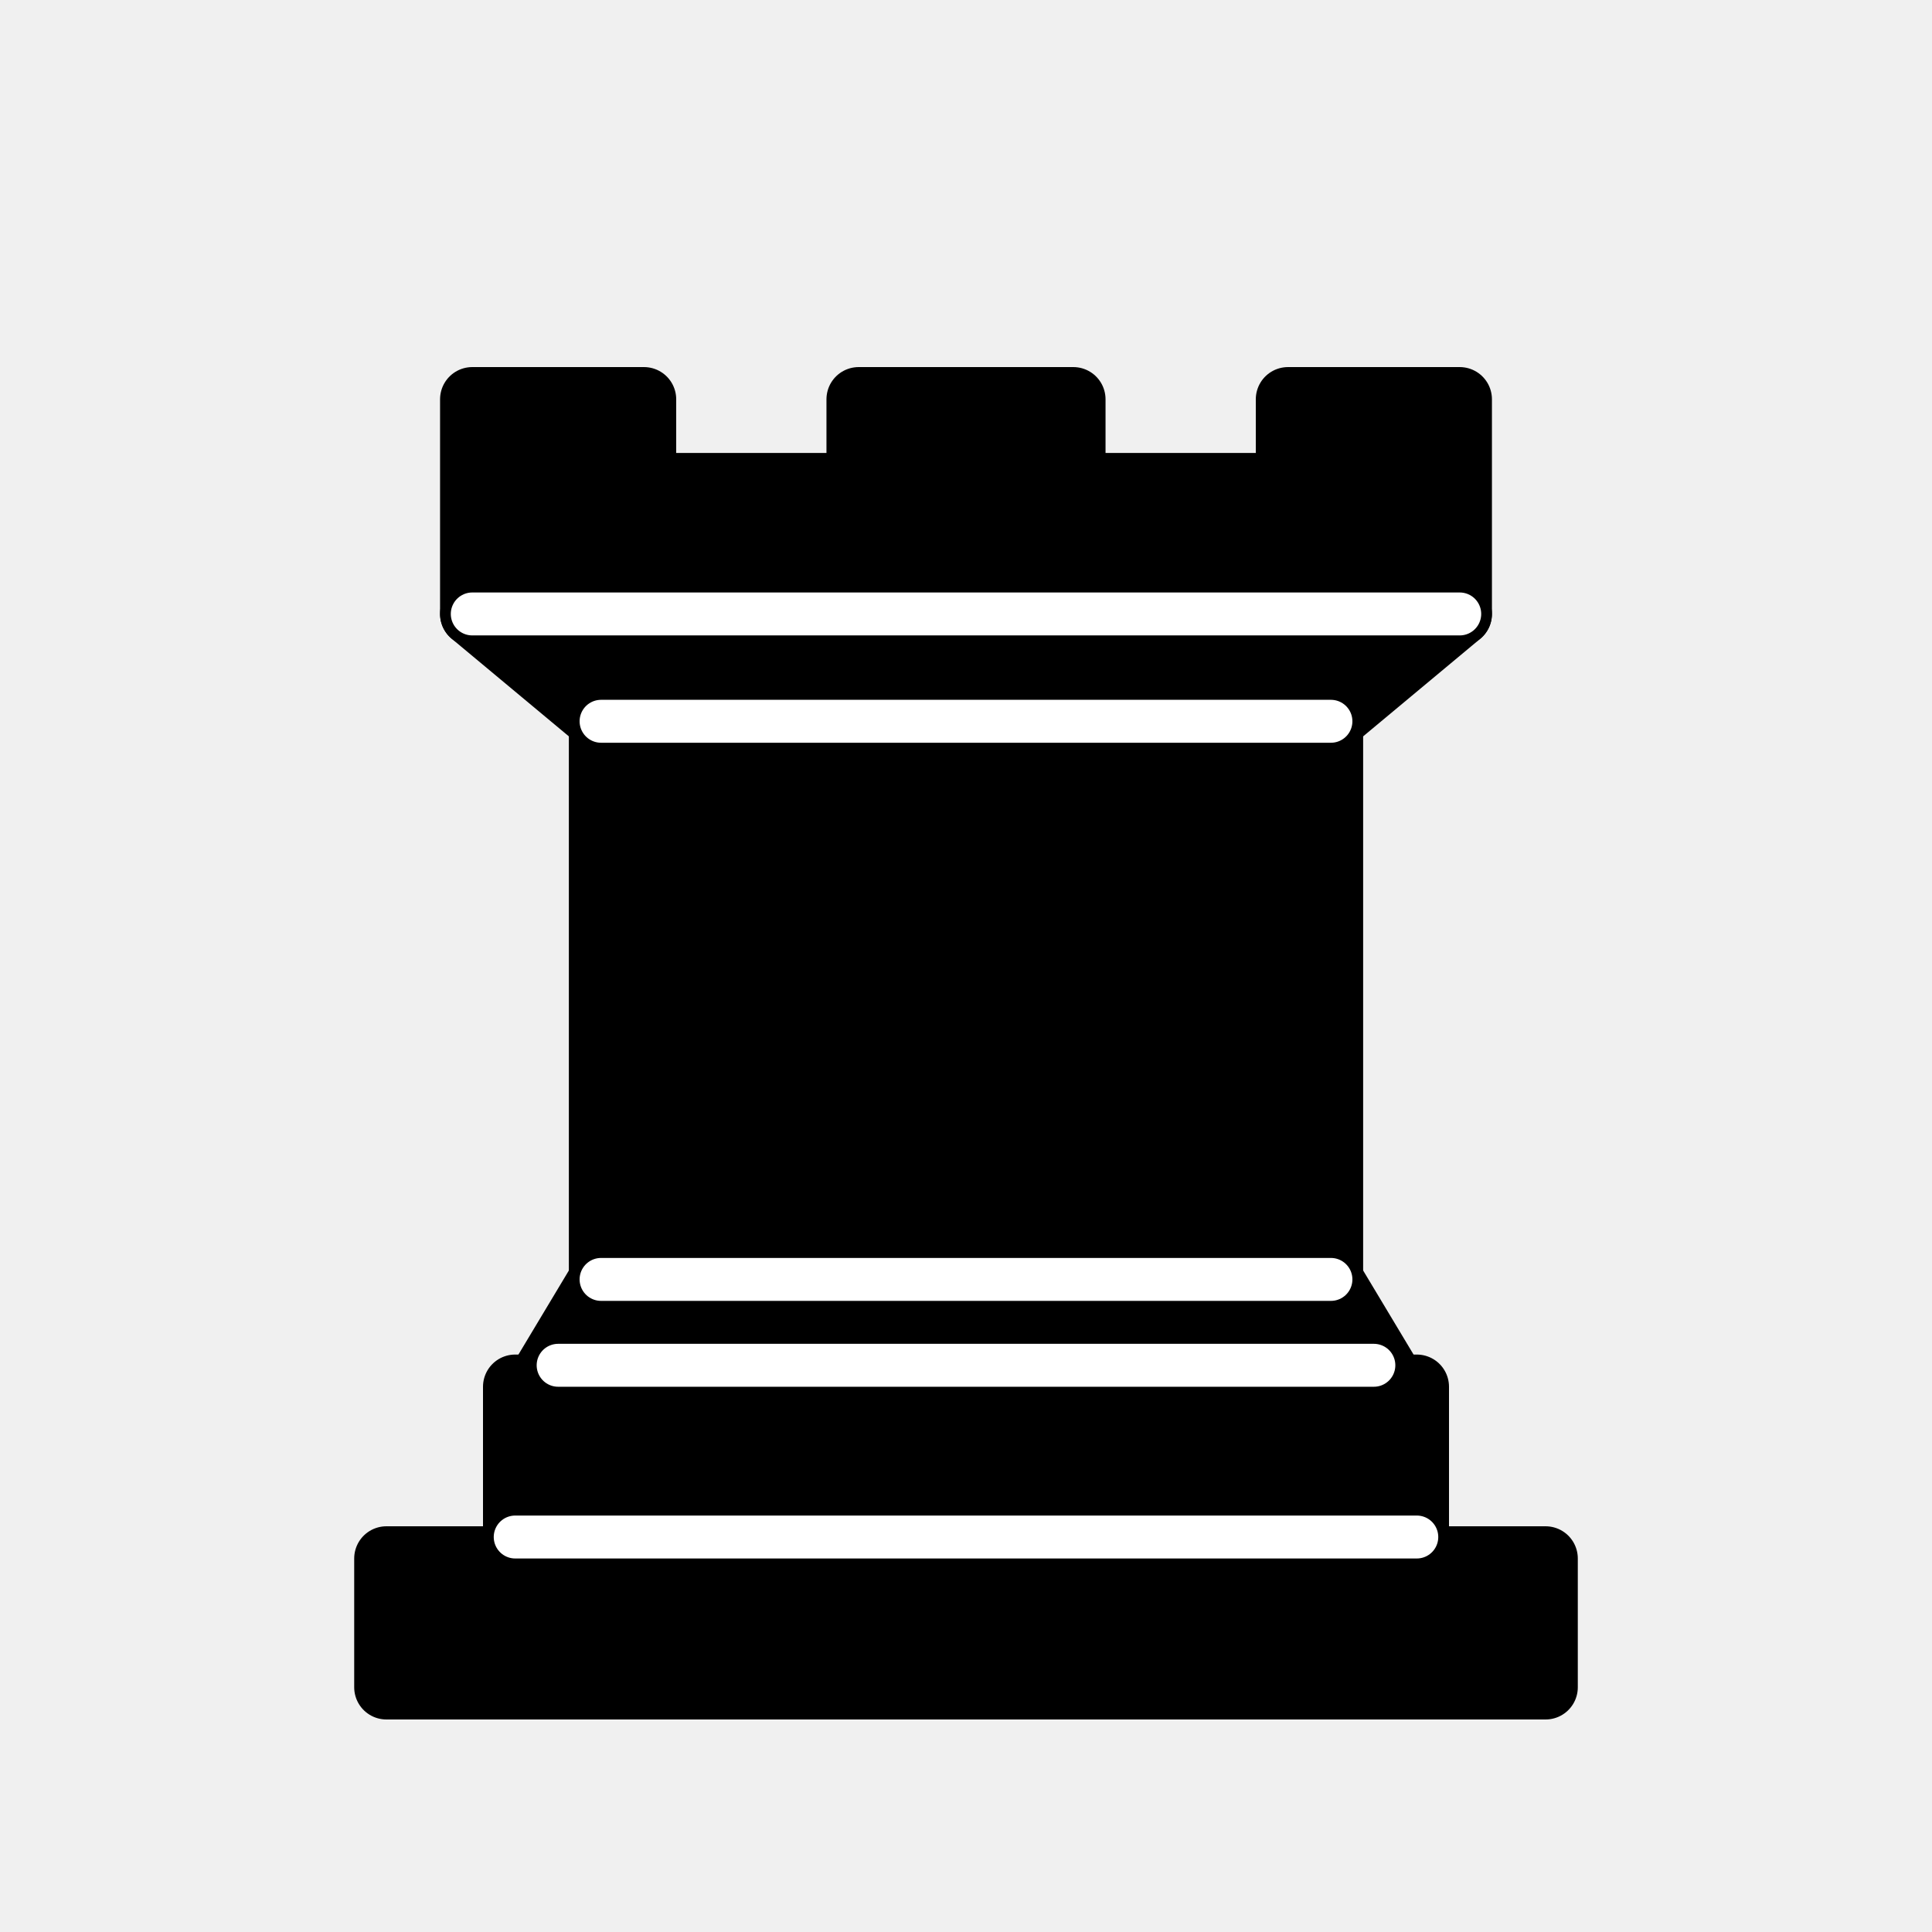
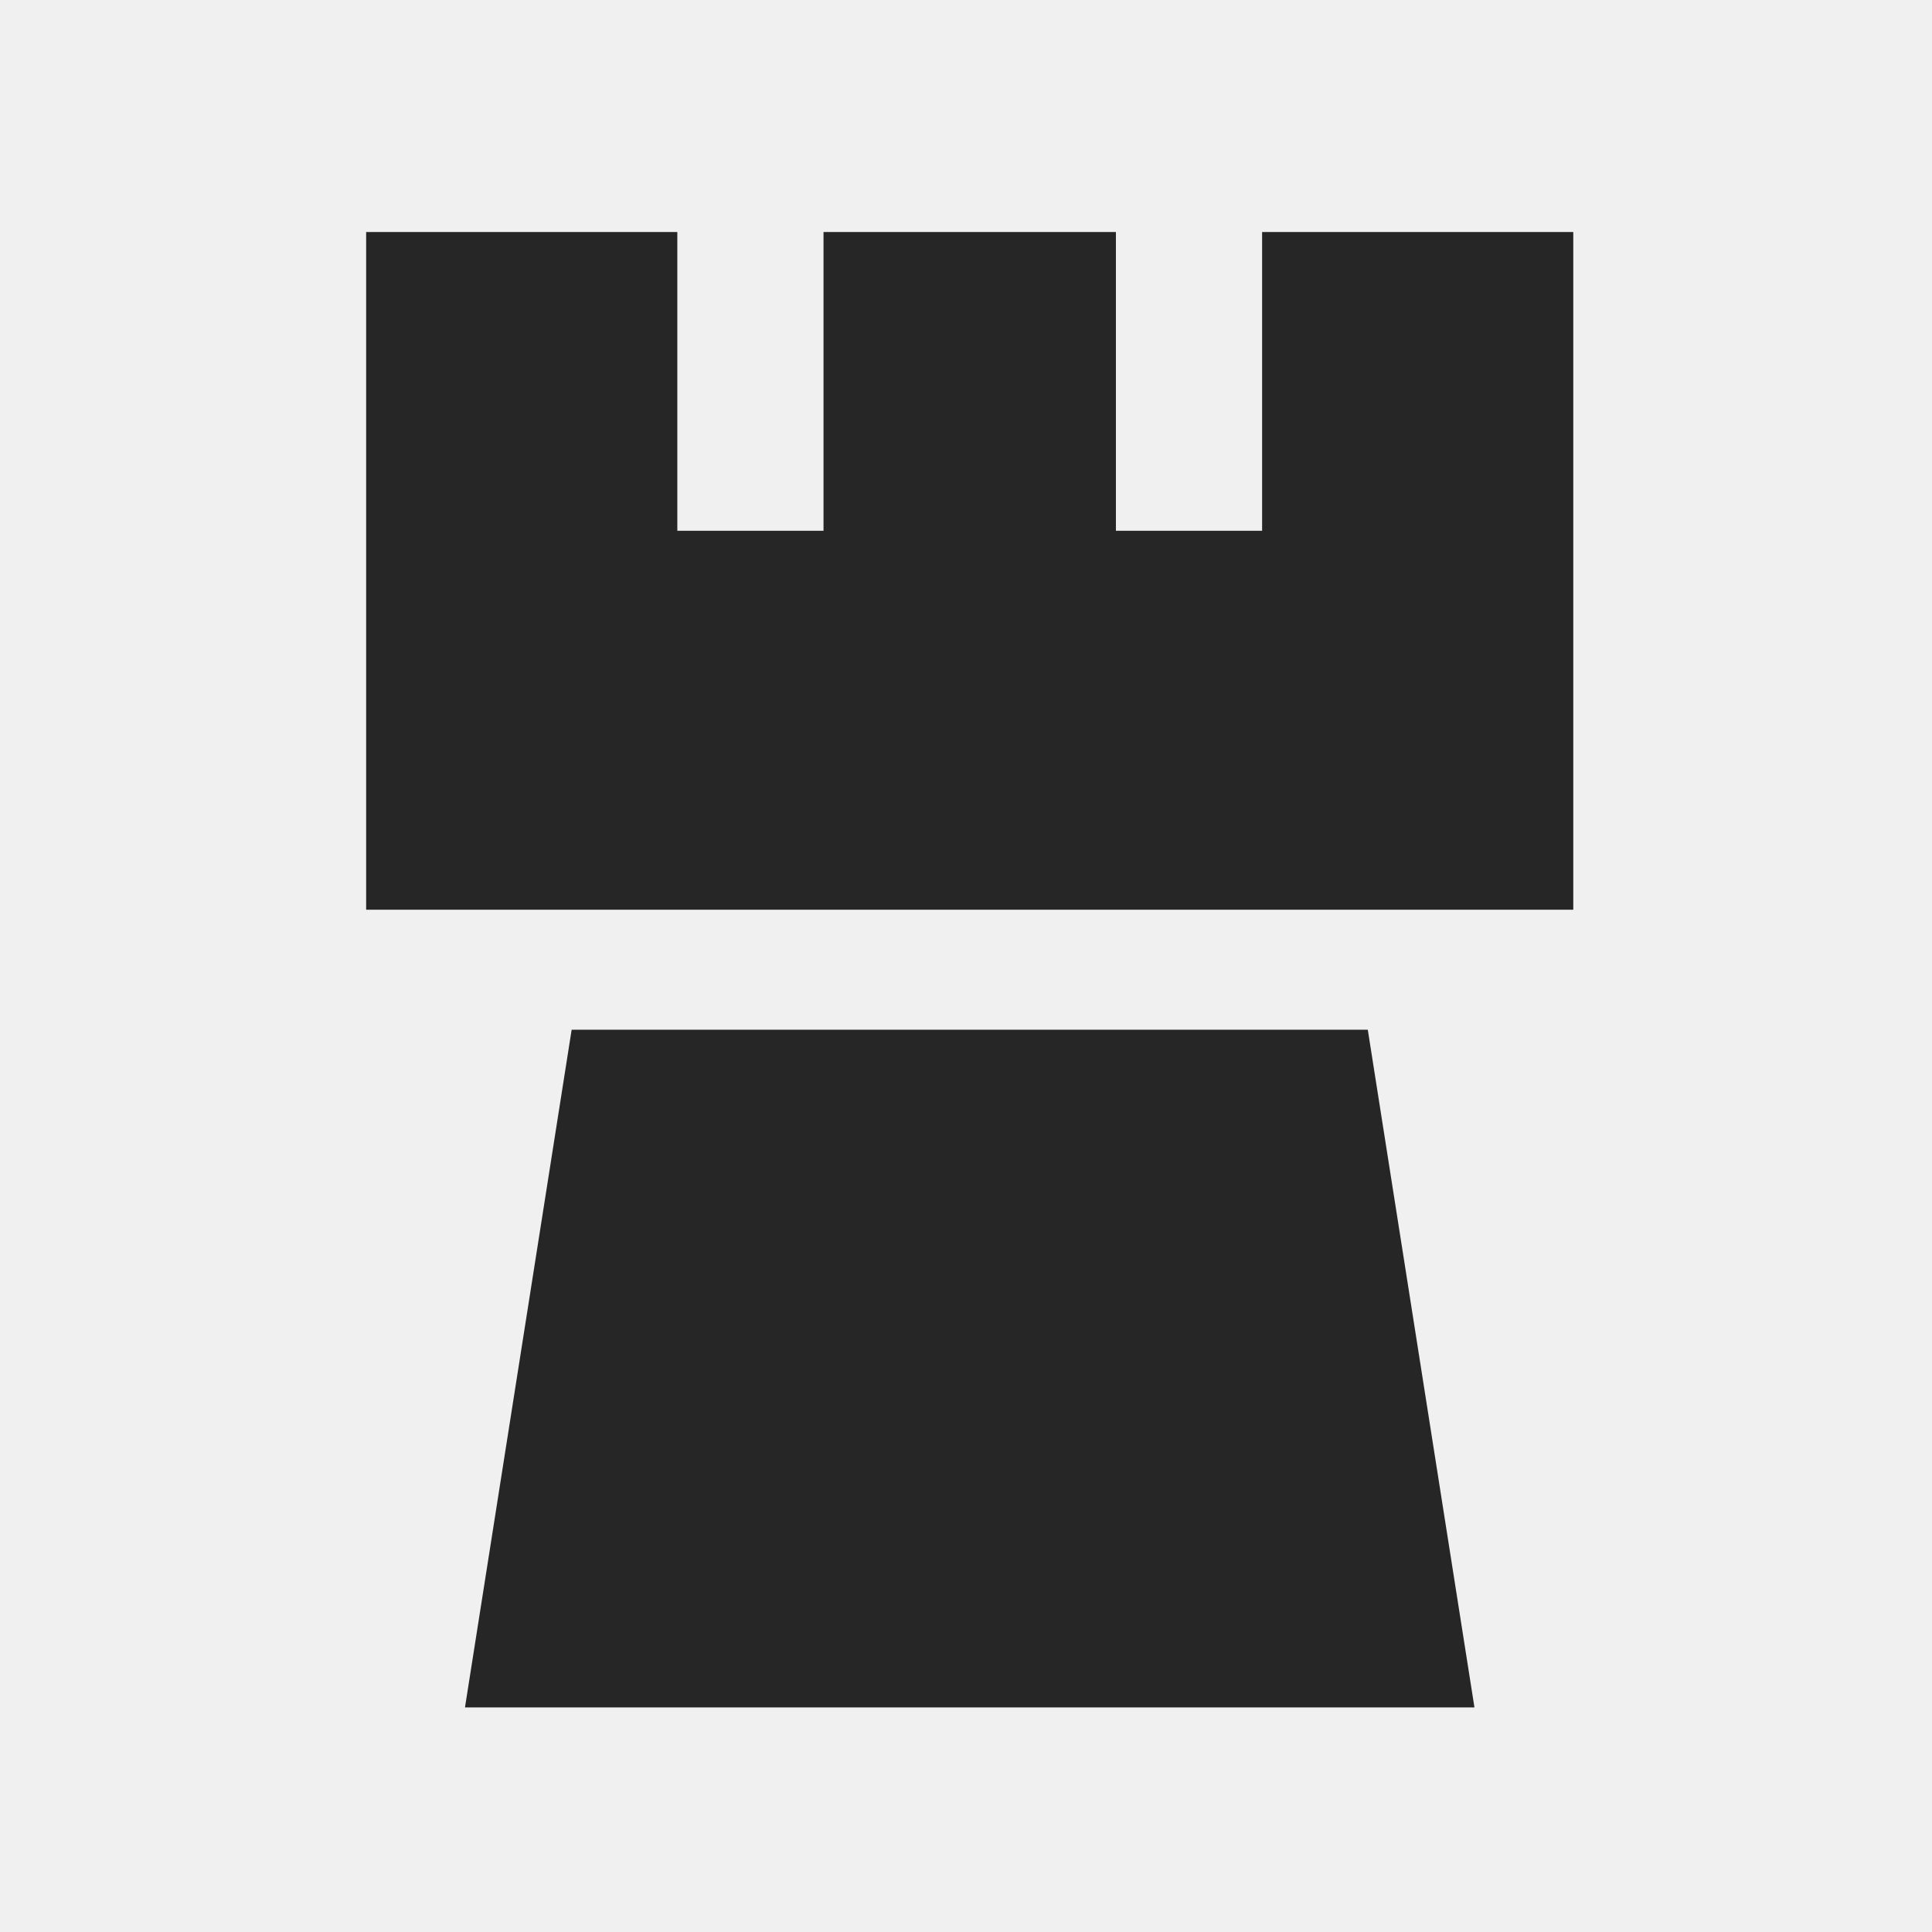
- <svg xmlns="http://www.w3.org/2000/svg" version="1.1" width="45" height="45">
-   <g style="opacity:1; fill:#000000; fill-opacity:1; fill-rule:evenodd; stroke:#000000; stroke-width:1.5; stroke-linecap:round;stroke-linejoin:round;stroke-miterlimit:4; stroke-dasharray:none; stroke-opacity:1;" transform="translate(0,0.3)">
-     <path d="M 9,39 L 36,39 L 36,36 L 9,36 L 9,39 z " style="stroke-linecap:butt;" />
-     <path d="M 12.5,32 L 14,29.5 L 31,29.5 L 32.5,32 L 12.5,32 z " style="stroke-linecap:butt;" />
-     <path d="M 12,36 L 12,32 L 33,32 L 33,36 L 12,36 z " style="stroke-linecap:butt;" />
-     <path d="M 14,29.5 L 14,16.5 L 31,16.5 L 31,29.5 L 14,29.5 z " style="stroke-linecap:butt;stroke-linejoin:miter;" />
-     <path d="M 14,16.5 L 11,14 L 34,14 L 31,16.5 L 14,16.5 z " style="stroke-linecap:butt;" />
-     <path d="M 11,14 L 11,9 L 15,9 L 15,11 L 20,11 L 20,9 L 25,9 L 25,11 L 30,11 L 30,9 L 34,9 L 34,14 L 11,14 z " style="stroke-linecap:butt;" />
-     <path d="M 12,35.5 L 33,35.5 L 33,35.5" style="fill:none; stroke:#ffffff; stroke-width:1; stroke-linejoin:miter;" />
-     <path d="M 13,31.5 L 32,31.5" style="fill:none; stroke:#ffffff; stroke-width:1; stroke-linejoin:miter;" />
-     <path d="M 14,29.5 L 31,29.5" style="fill:none; stroke:#ffffff; stroke-width:1; stroke-linejoin:miter;" />
-     <path d="M 14,16.5 L 31,16.5" style="fill:none; stroke:#ffffff; stroke-width:1; stroke-linejoin:miter;" />
-     <path d="M 11,14 L 34,14" style="fill:none; stroke:#ffffff; stroke-width:1; stroke-linejoin:miter;" />
+ <svg xmlns="http://www.w3.org/2000/svg" width="260" height="260" xml:space="preserve" overflow="hidden" version="1.1" id="svg13">
+   <defs id="defs5">
+     <clipPath id="clip0">
+       <rect x="1420" y="1497" width="260" height="260" id="rect2" />
+     </clipPath>
+   </defs>
+   <g clip-path="url(#clip0)" transform="matrix(0.95,0,0,0.95,-1342.475,-1415.625)" id="g11">
+     <path d="m 1479,1732 15.11,-96 h 112.78 l 15.11,96 z" fill="#262626" fill-rule="evenodd" id="path7" />
+     <path d="m 1465,1523 h 44.08 v 42.32 h 20.71 V 1523 h 41.42 v 42.32 h 20.71 V 1523 H 1636 v 96 h -171 z" fill="#262626" fill-rule="evenodd" id="path9" />
  </g>
</svg>
